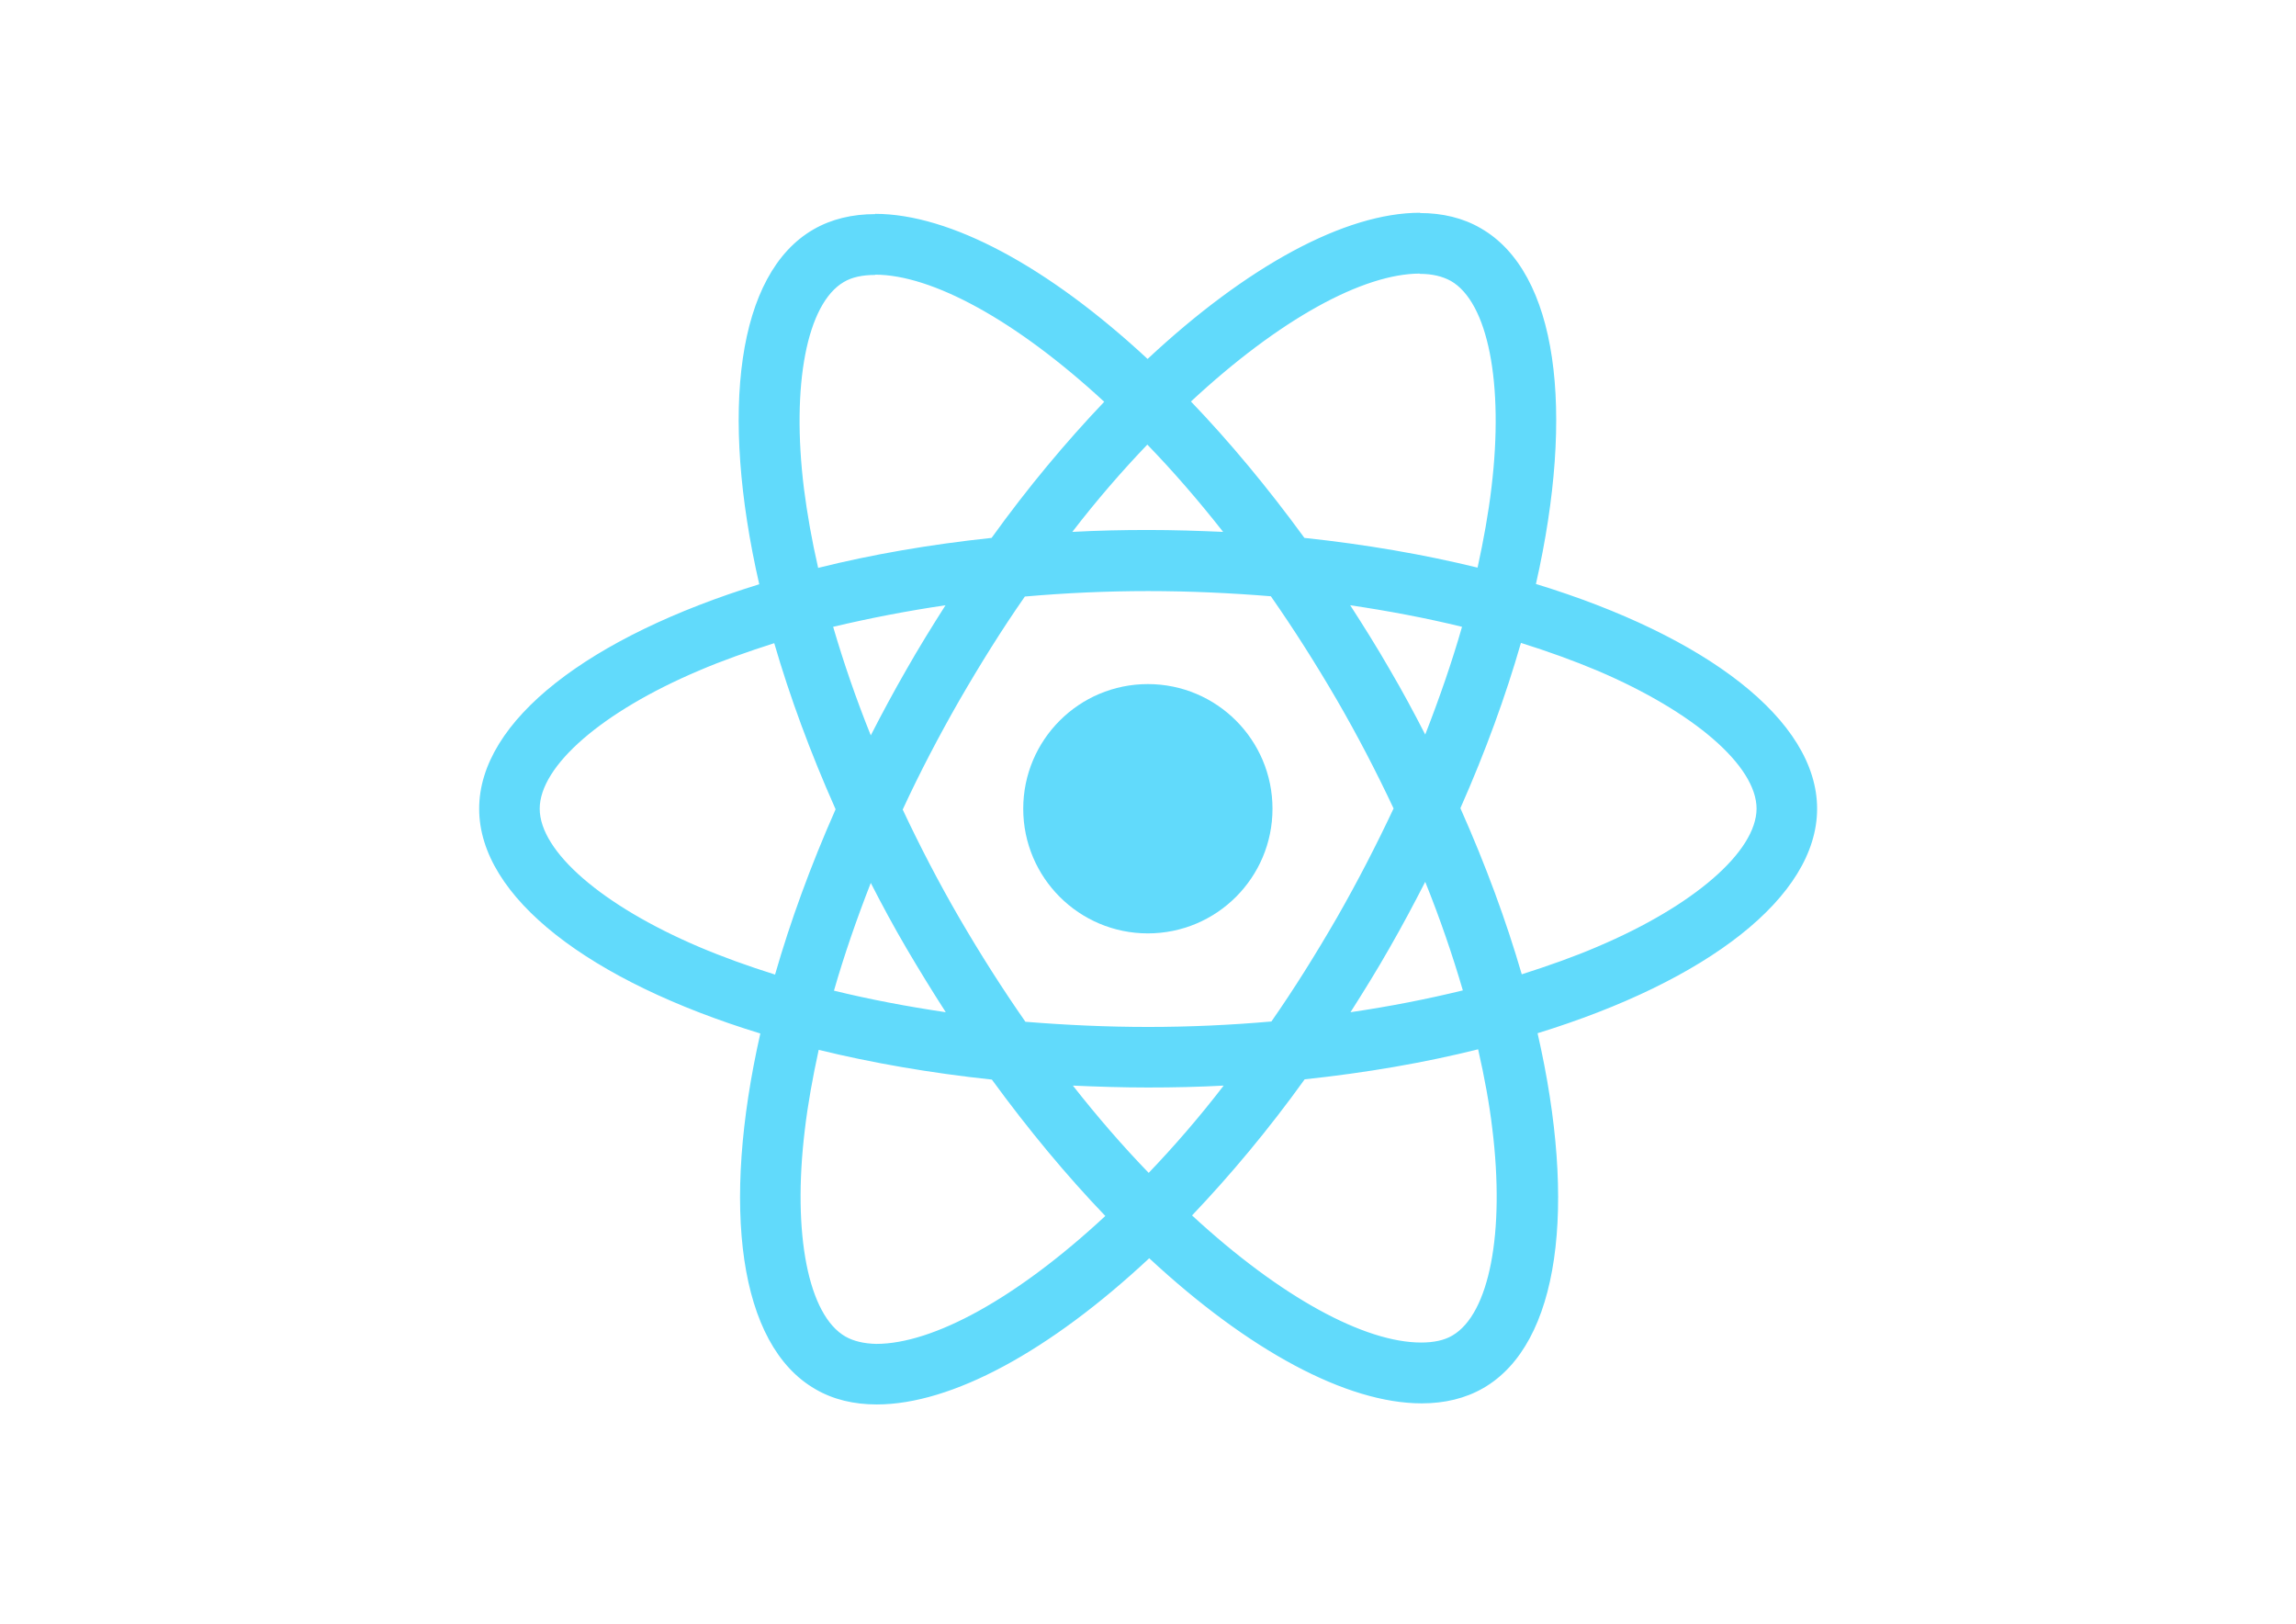
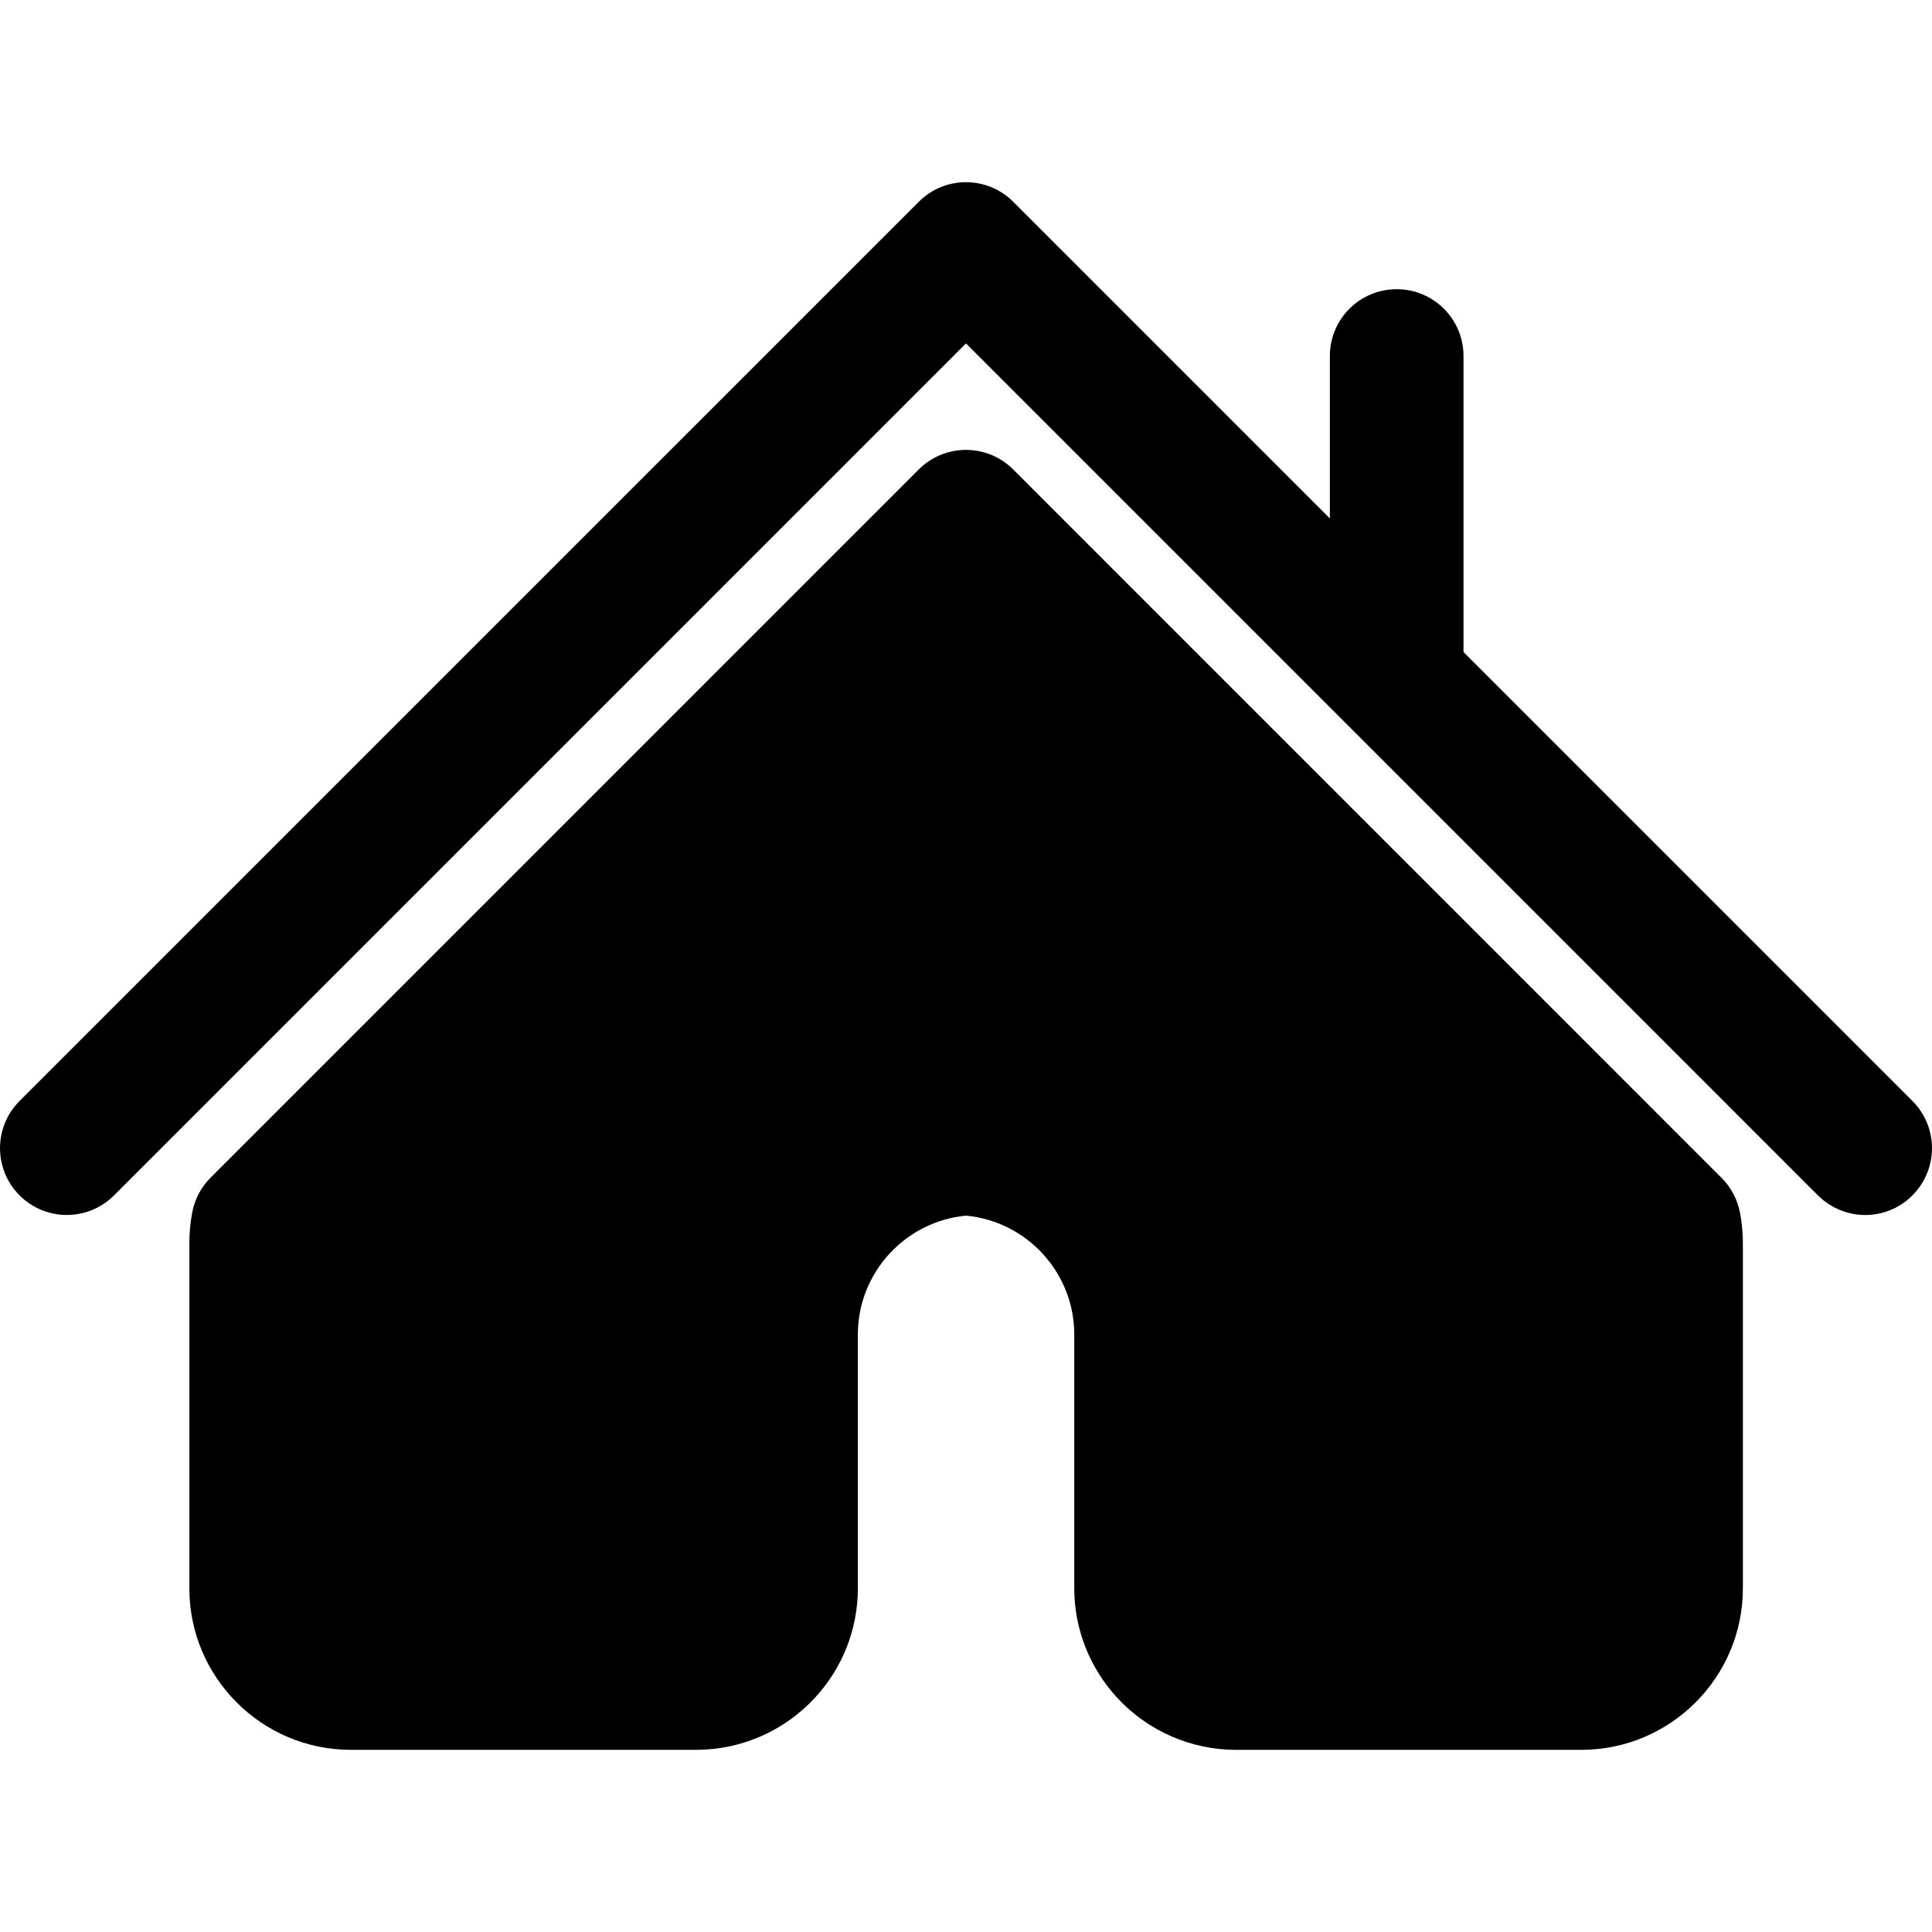
- <svg xmlns="http://www.w3.org/2000/svg" viewBox="0 0 841.9 595.3">
-   <g fill="#61DAFB">
-     <path d="M666.3 296.5c0-32.5-40.7-63.3-103.1-82.4 14.4-63.6 8-114.2-20.2-130.4-6.5-3.8-14.1-5.6-22.4-5.6v22.3c4.6 0 8.3.9 11.4 2.6 13.6 7.8 19.5 37.5 14.9 75.7-1.1 9.4-2.9 19.3-5.1 29.4-19.6-4.8-41-8.5-63.5-10.9-13.5-18.5-27.5-35.3-41.6-50 32.6-30.3 63.2-46.9 84-46.9V78c-27.5 0-63.5 19.6-99.9 53.6-36.4-33.8-72.4-53.2-99.9-53.2v22.3c20.7 0 51.4 16.5 84 46.6-14 14.7-28 31.4-41.3 49.9-22.6 2.4-44 6.1-63.6 11-2.3-10-4-19.7-5.2-29-4.7-38.2 1.1-67.9 14.6-75.8 3-1.8 6.9-2.6 11.5-2.6V78.5c-8.4 0-16 1.8-22.6 5.6-28.1 16.2-34.4 66.7-19.9 130.1-62.2 19.2-102.7 49.9-102.7 82.3 0 32.5 40.7 63.3 103.1 82.4-14.4 63.6-8 114.2 20.2 130.4 6.5 3.8 14.1 5.6 22.5 5.6 27.5 0 63.5-19.6 99.9-53.6 36.4 33.8 72.4 53.2 99.9 53.2 8.4 0 16-1.8 22.6-5.6 28.1-16.2 34.4-66.7 19.9-130.1 62-19.1 102.5-49.9 102.5-82.3zm-130.2-66.7c-3.7 12.9-8.3 26.2-13.5 39.5-4.1-8-8.4-16-13.1-24-4.6-8-9.5-15.8-14.4-23.4 14.2 2.1 27.9 4.7 41 7.9zm-45.8 106.5c-7.8 13.5-15.8 26.3-24.1 38.2-14.9 1.3-30 2-45.2 2-15.1 0-30.2-.7-45-1.9-8.3-11.9-16.4-24.6-24.2-38-7.6-13.1-14.5-26.4-20.8-39.8 6.2-13.4 13.2-26.8 20.7-39.9 7.8-13.5 15.8-26.3 24.1-38.2 14.9-1.3 30-2 45.2-2 15.1 0 30.2.7 45 1.9 8.3 11.9 16.4 24.6 24.2 38 7.6 13.1 14.5 26.4 20.8 39.8-6.3 13.4-13.2 26.8-20.7 39.9zm32.3-13c5.4 13.4 10 26.8 13.8 39.8-13.1 3.2-26.9 5.9-41.2 8 4.9-7.7 9.8-15.6 14.4-23.7 4.6-8 8.9-16.1 13-24.1zM421.2 430c-9.3-9.6-18.6-20.3-27.8-32 9 .4 18.2.7 27.5.7 9.4 0 18.7-.2 27.8-.7-9 11.7-18.3 22.4-27.5 32zm-74.4-58.9c-14.2-2.1-27.9-4.7-41-7.9 3.7-12.9 8.3-26.2 13.5-39.5 4.1 8 8.4 16 13.1 24 4.7 8 9.5 15.8 14.4 23.4zM420.7 163c9.3 9.6 18.6 20.3 27.8 32-9-.4-18.2-.7-27.5-.7-9.4 0-18.7.2-27.8.7 9-11.7 18.3-22.4 27.5-32zm-74 58.9c-4.9 7.7-9.8 15.6-14.4 23.7-4.6 8-8.9 16-13 24-5.4-13.4-10-26.8-13.8-39.8 13.1-3.1 26.9-5.8 41.2-7.9zm-90.5 125.2c-35.4-15.1-58.3-34.9-58.3-50.6 0-15.7 22.9-35.6 58.3-50.6 8.6-3.7 18-7 27.7-10.1 5.7 19.6 13.2 40 22.5 60.9-9.2 20.8-16.6 41.1-22.2 60.6-9.9-3.1-19.3-6.5-28-10.2zM310 490c-13.6-7.8-19.5-37.5-14.9-75.7 1.1-9.4 2.9-19.3 5.1-29.4 19.6 4.8 41 8.5 63.5 10.9 13.5 18.5 27.5 35.3 41.6 50-32.6 30.3-63.2 46.9-84 46.9-4.5-.1-8.3-1-11.3-2.7zm237.2-76.2c4.7 38.2-1.1 67.9-14.6 75.8-3 1.8-6.9 2.6-11.5 2.6-20.7 0-51.4-16.5-84-46.6 14-14.7 28-31.4 41.3-49.9 22.6-2.4 44-6.1 63.6-11 2.3 10.1 4.1 19.8 5.2 29.1zm38.5-66.7c-8.6 3.7-18 7-27.7 10.1-5.7-19.6-13.2-40-22.5-60.9 9.2-20.8 16.6-41.1 22.2-60.6 9.9 3.1 19.3 6.5 28.1 10.2 35.4 15.1 58.3 34.9 58.3 50.6-.1 15.7-23 35.6-58.4 50.6zM320.8 78.4z" />
-     <circle cx="420.9" cy="296.5" r="45.7" />
-     <path d="M520.5 78.1z" />
-   </g>
+ <svg xmlns="http://www.w3.org/2000/svg" version="1.1" id="Capa_1" x="0px" y="0px" width="59.465px" height="59.465px" viewBox="0 0 59.465 59.465" style="enable-background:new 0 0 59.465 59.465;" xml:space="preserve">
+   <path d="M58.862,33.886L45.045,20.069v-9.112c0-1.136-0.921-2.056-2.056-2.056c-1.137,0-2.057,0.92-2.057,2.056v5.001L31.185,6.21    c-0.801-0.803-2.104-0.803-2.905,0L0.603,33.886c-0.803,0.804-0.803,2.104,0,2.907c0.802,0.803,2.104,0.803,2.907,0L29.732,10.57    l26.223,26.223c0.401,0.398,0.93,0.604,1.455,0.604c0.522,0,1.051-0.201,1.452-0.604C59.665,35.988,59.665,34.689,58.862,33.886z" />
+   <path d="M52.979,36.245L31.185,14.449c-0.385-0.385-0.908-0.602-1.454-0.602c-0.545,0-1.068,0.217-1.453,0.602L6.484,36.245    c-0.291,0.288-0.487,0.659-0.565,1.062c-0.061,0.314-0.091,0.633-0.091,0.942v10.638c0,2.739,2.229,4.971,4.969,4.971h10.638    c1.378,0,2.707-0.582,3.645-1.599c0.854-0.923,1.324-2.12,1.324-3.373v-7.812c0-1.896,1.453-3.48,3.33-3.658    c1.878,0.178,3.331,1.762,3.331,3.658v7.812c0,1.252,0.472,2.45,1.324,3.373c0.938,1.017,2.269,1.599,3.646,1.599h10.638    c2.74,0,4.971-2.229,4.971-4.972V38.252c0-0.312-0.031-0.63-0.092-0.941C53.471,36.904,53.271,36.533,52.979,36.245z" />
</svg>
